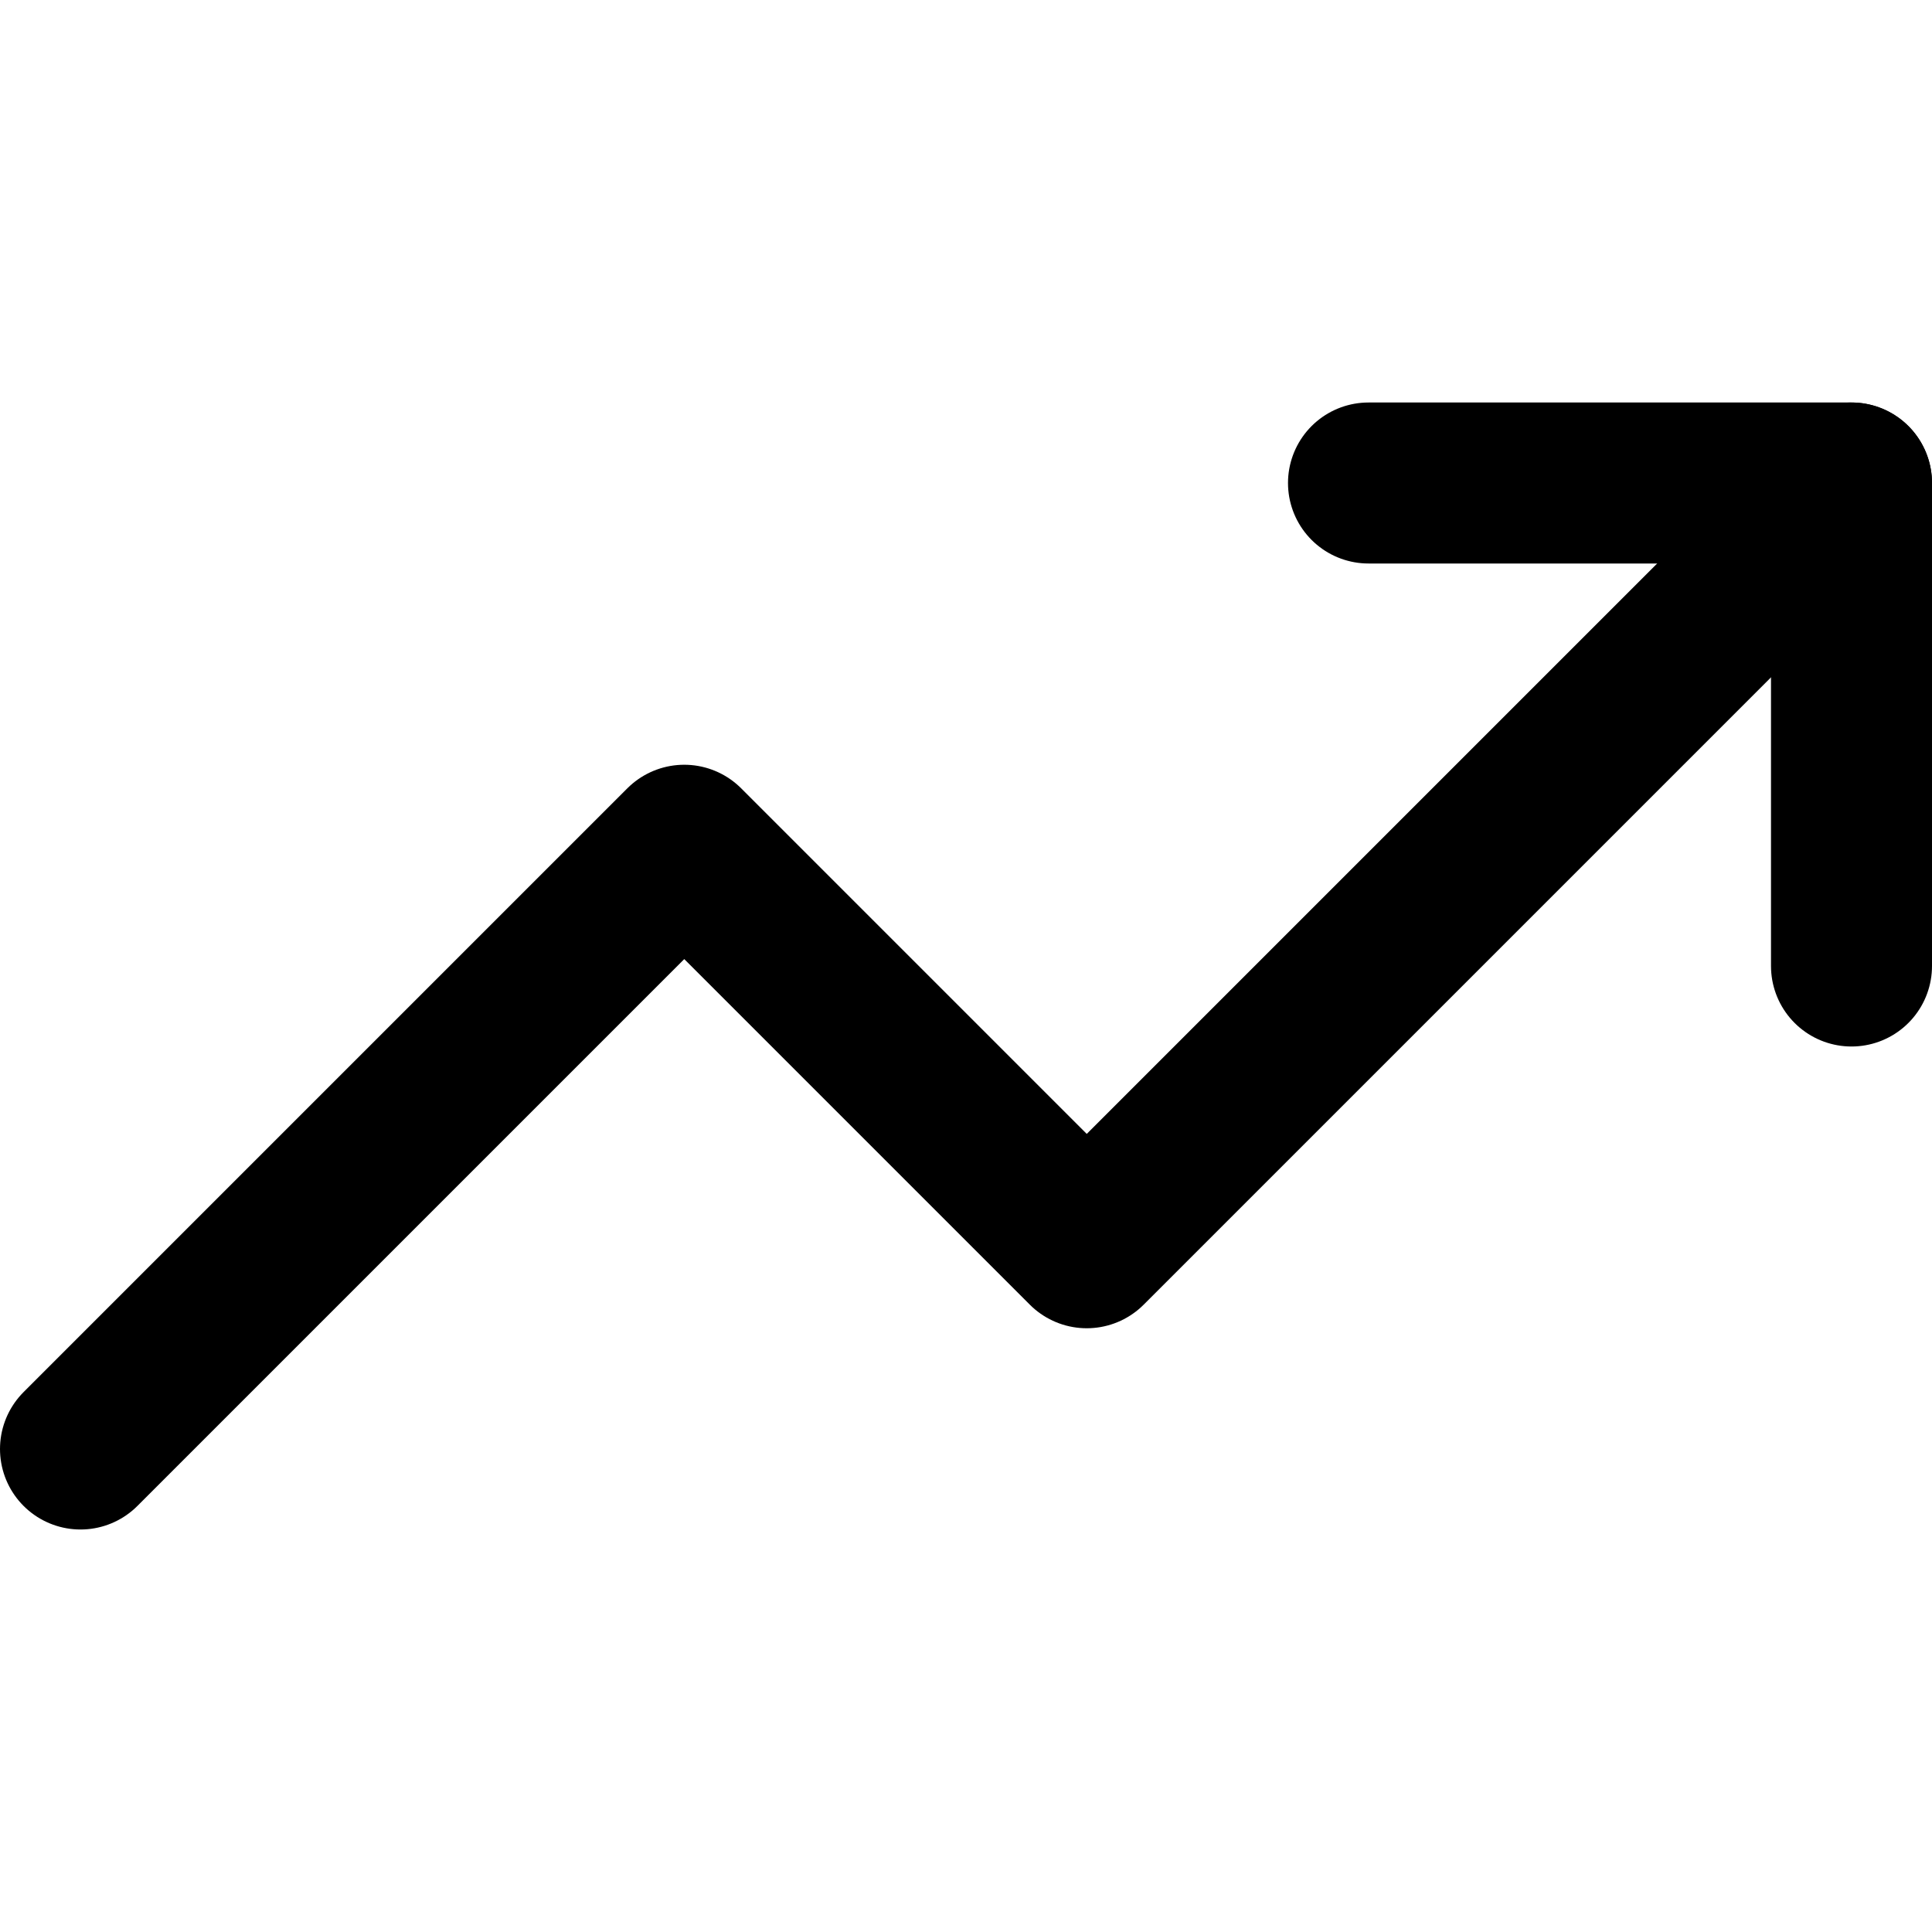
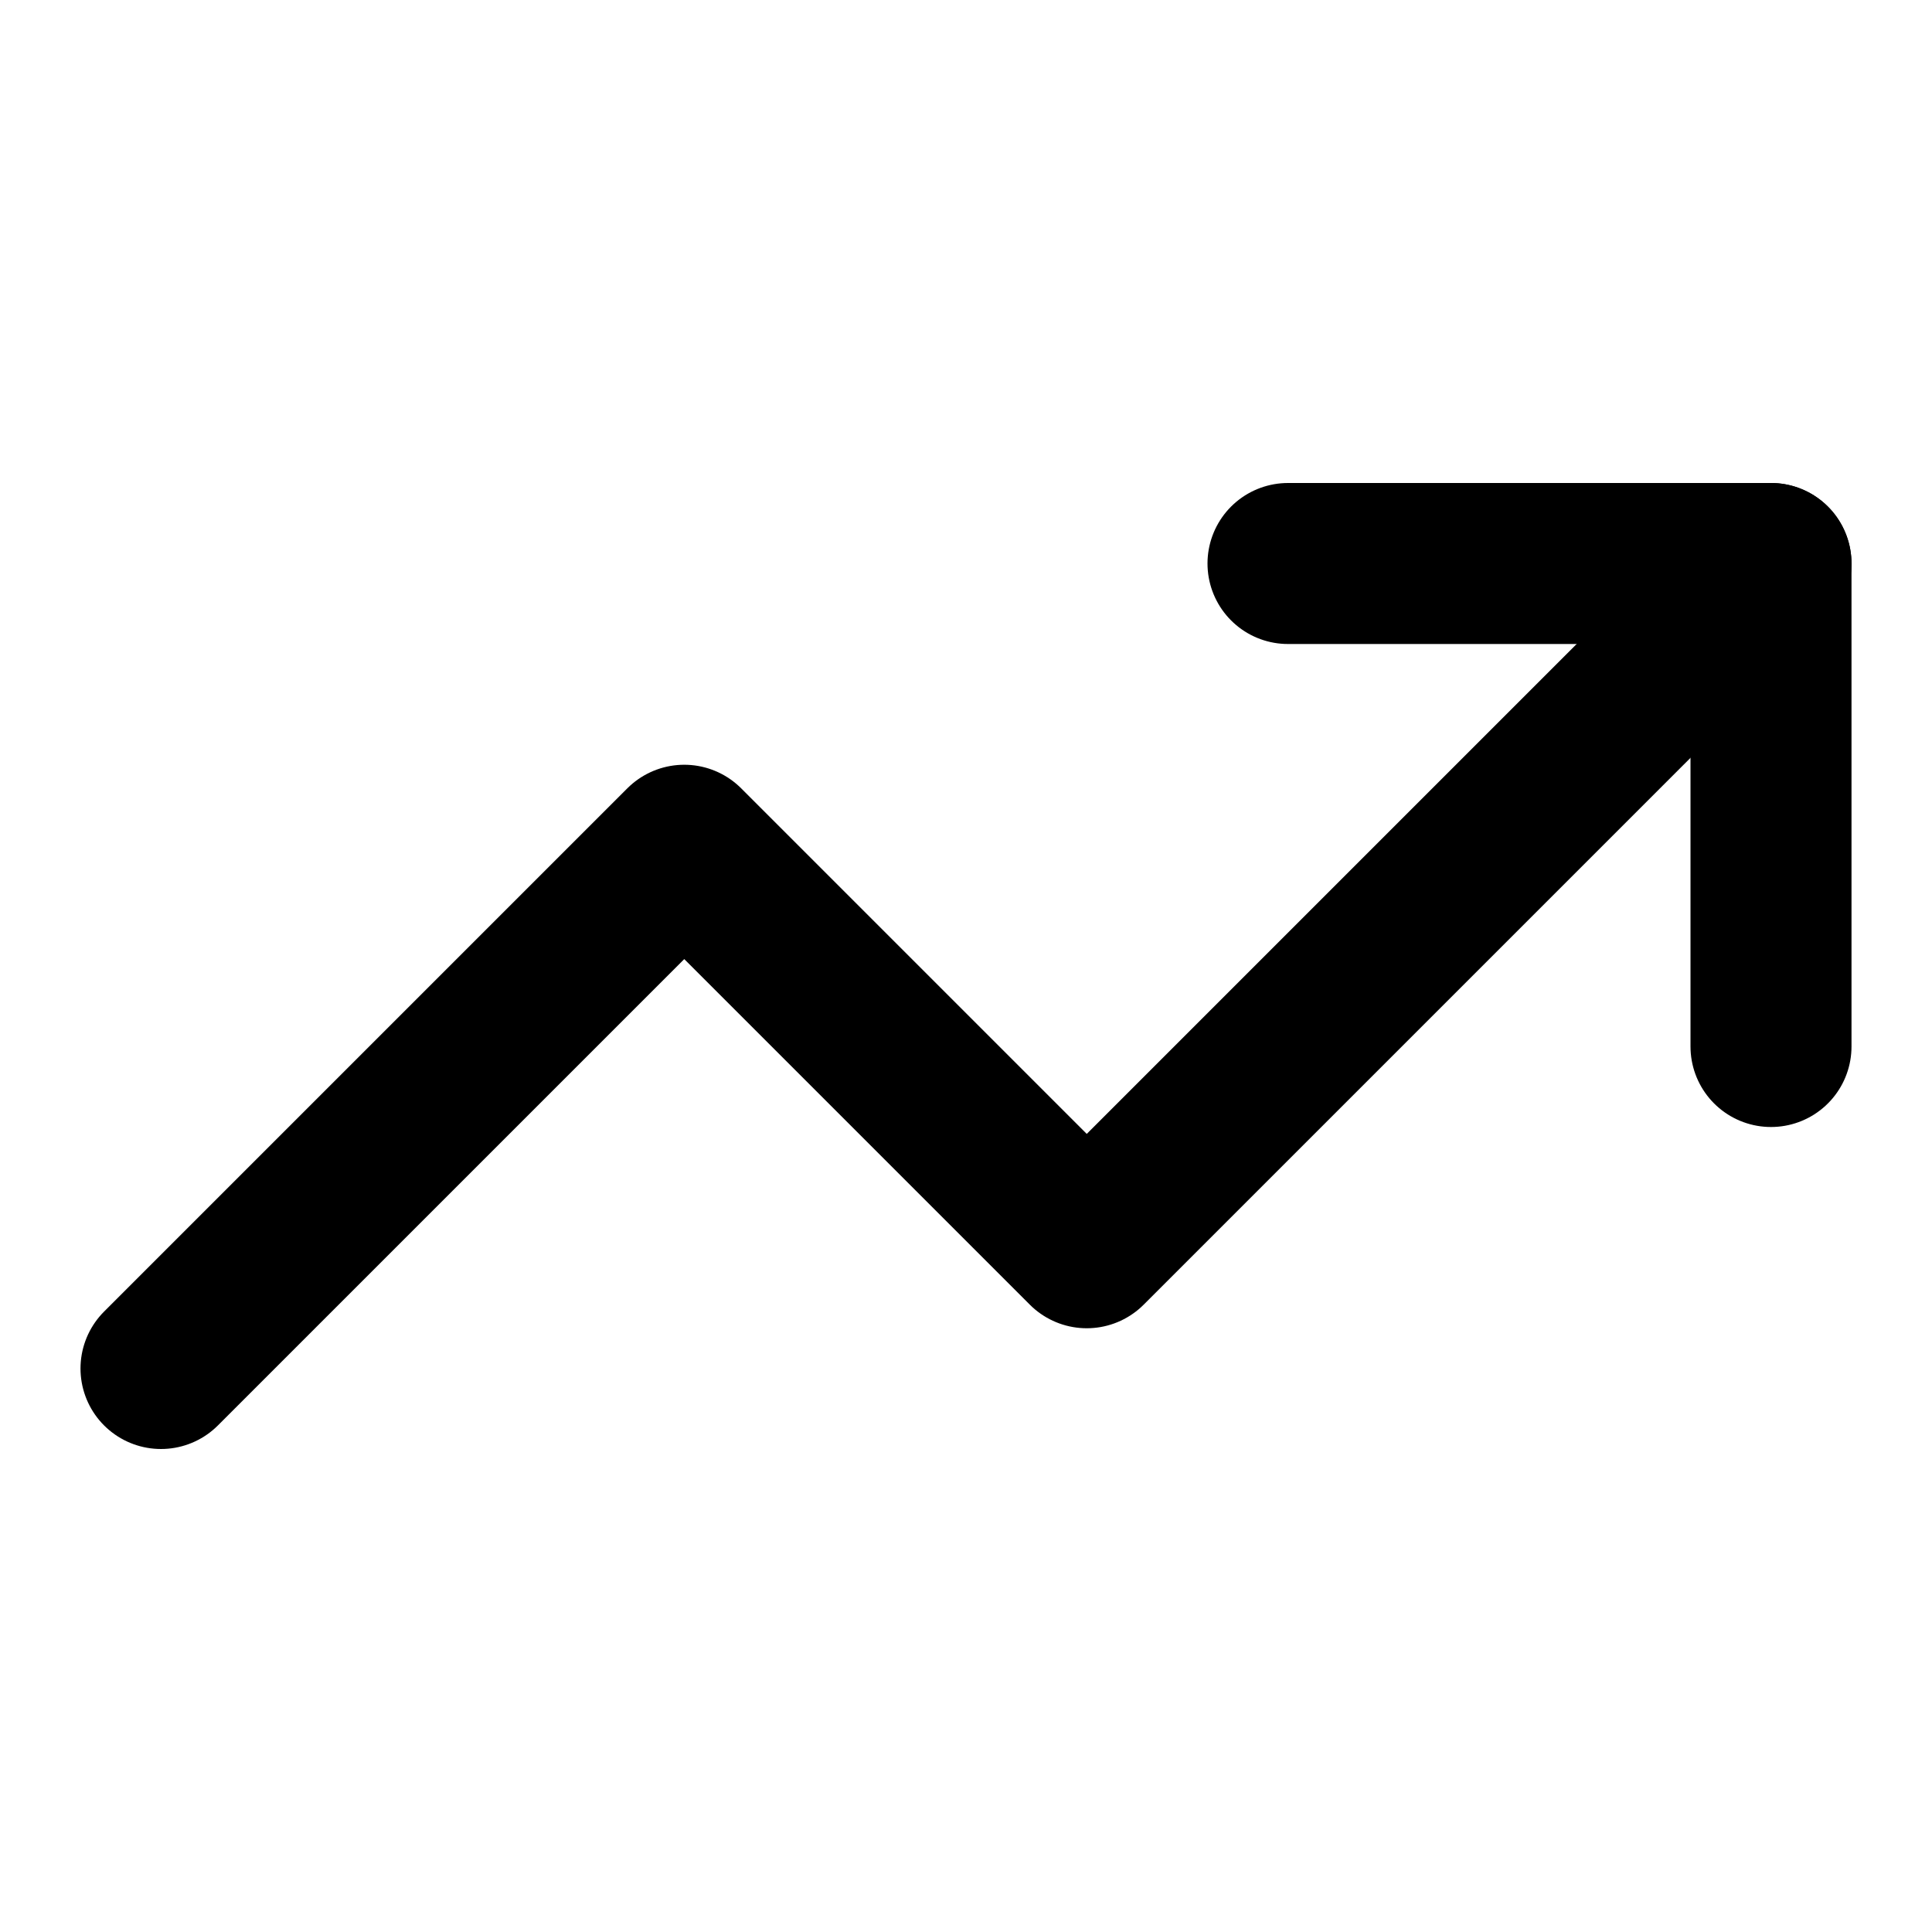
- <svg xmlns="http://www.w3.org/2000/svg" width="24" height="24" viewBox="0 0 24 24" fill="none" stroke="currentColor" stroke-width="2" stroke-linecap="round" stroke-linejoin="round" class="feather feather-trending-up">
-   <polyline points="23 6 13.5 15.5 8.5 10.5 1 18" />
-   <polyline points="17 6 23 6 23 12" />
+ <svg xmlns="http://www.w3.org/2000/svg" width="24" height="24" viewBox="0 0 24 24" fill="none" stroke="currentColor" stroke-width="2" stroke-linecap="round" stroke-linejoin="round" class="lucide lucide-trending-up">
+   <polyline points="22 7 13.5 15.5 8.5 10.5 2 17" />
+   <polyline points="16 7 22 7 22 13" />
</svg>
